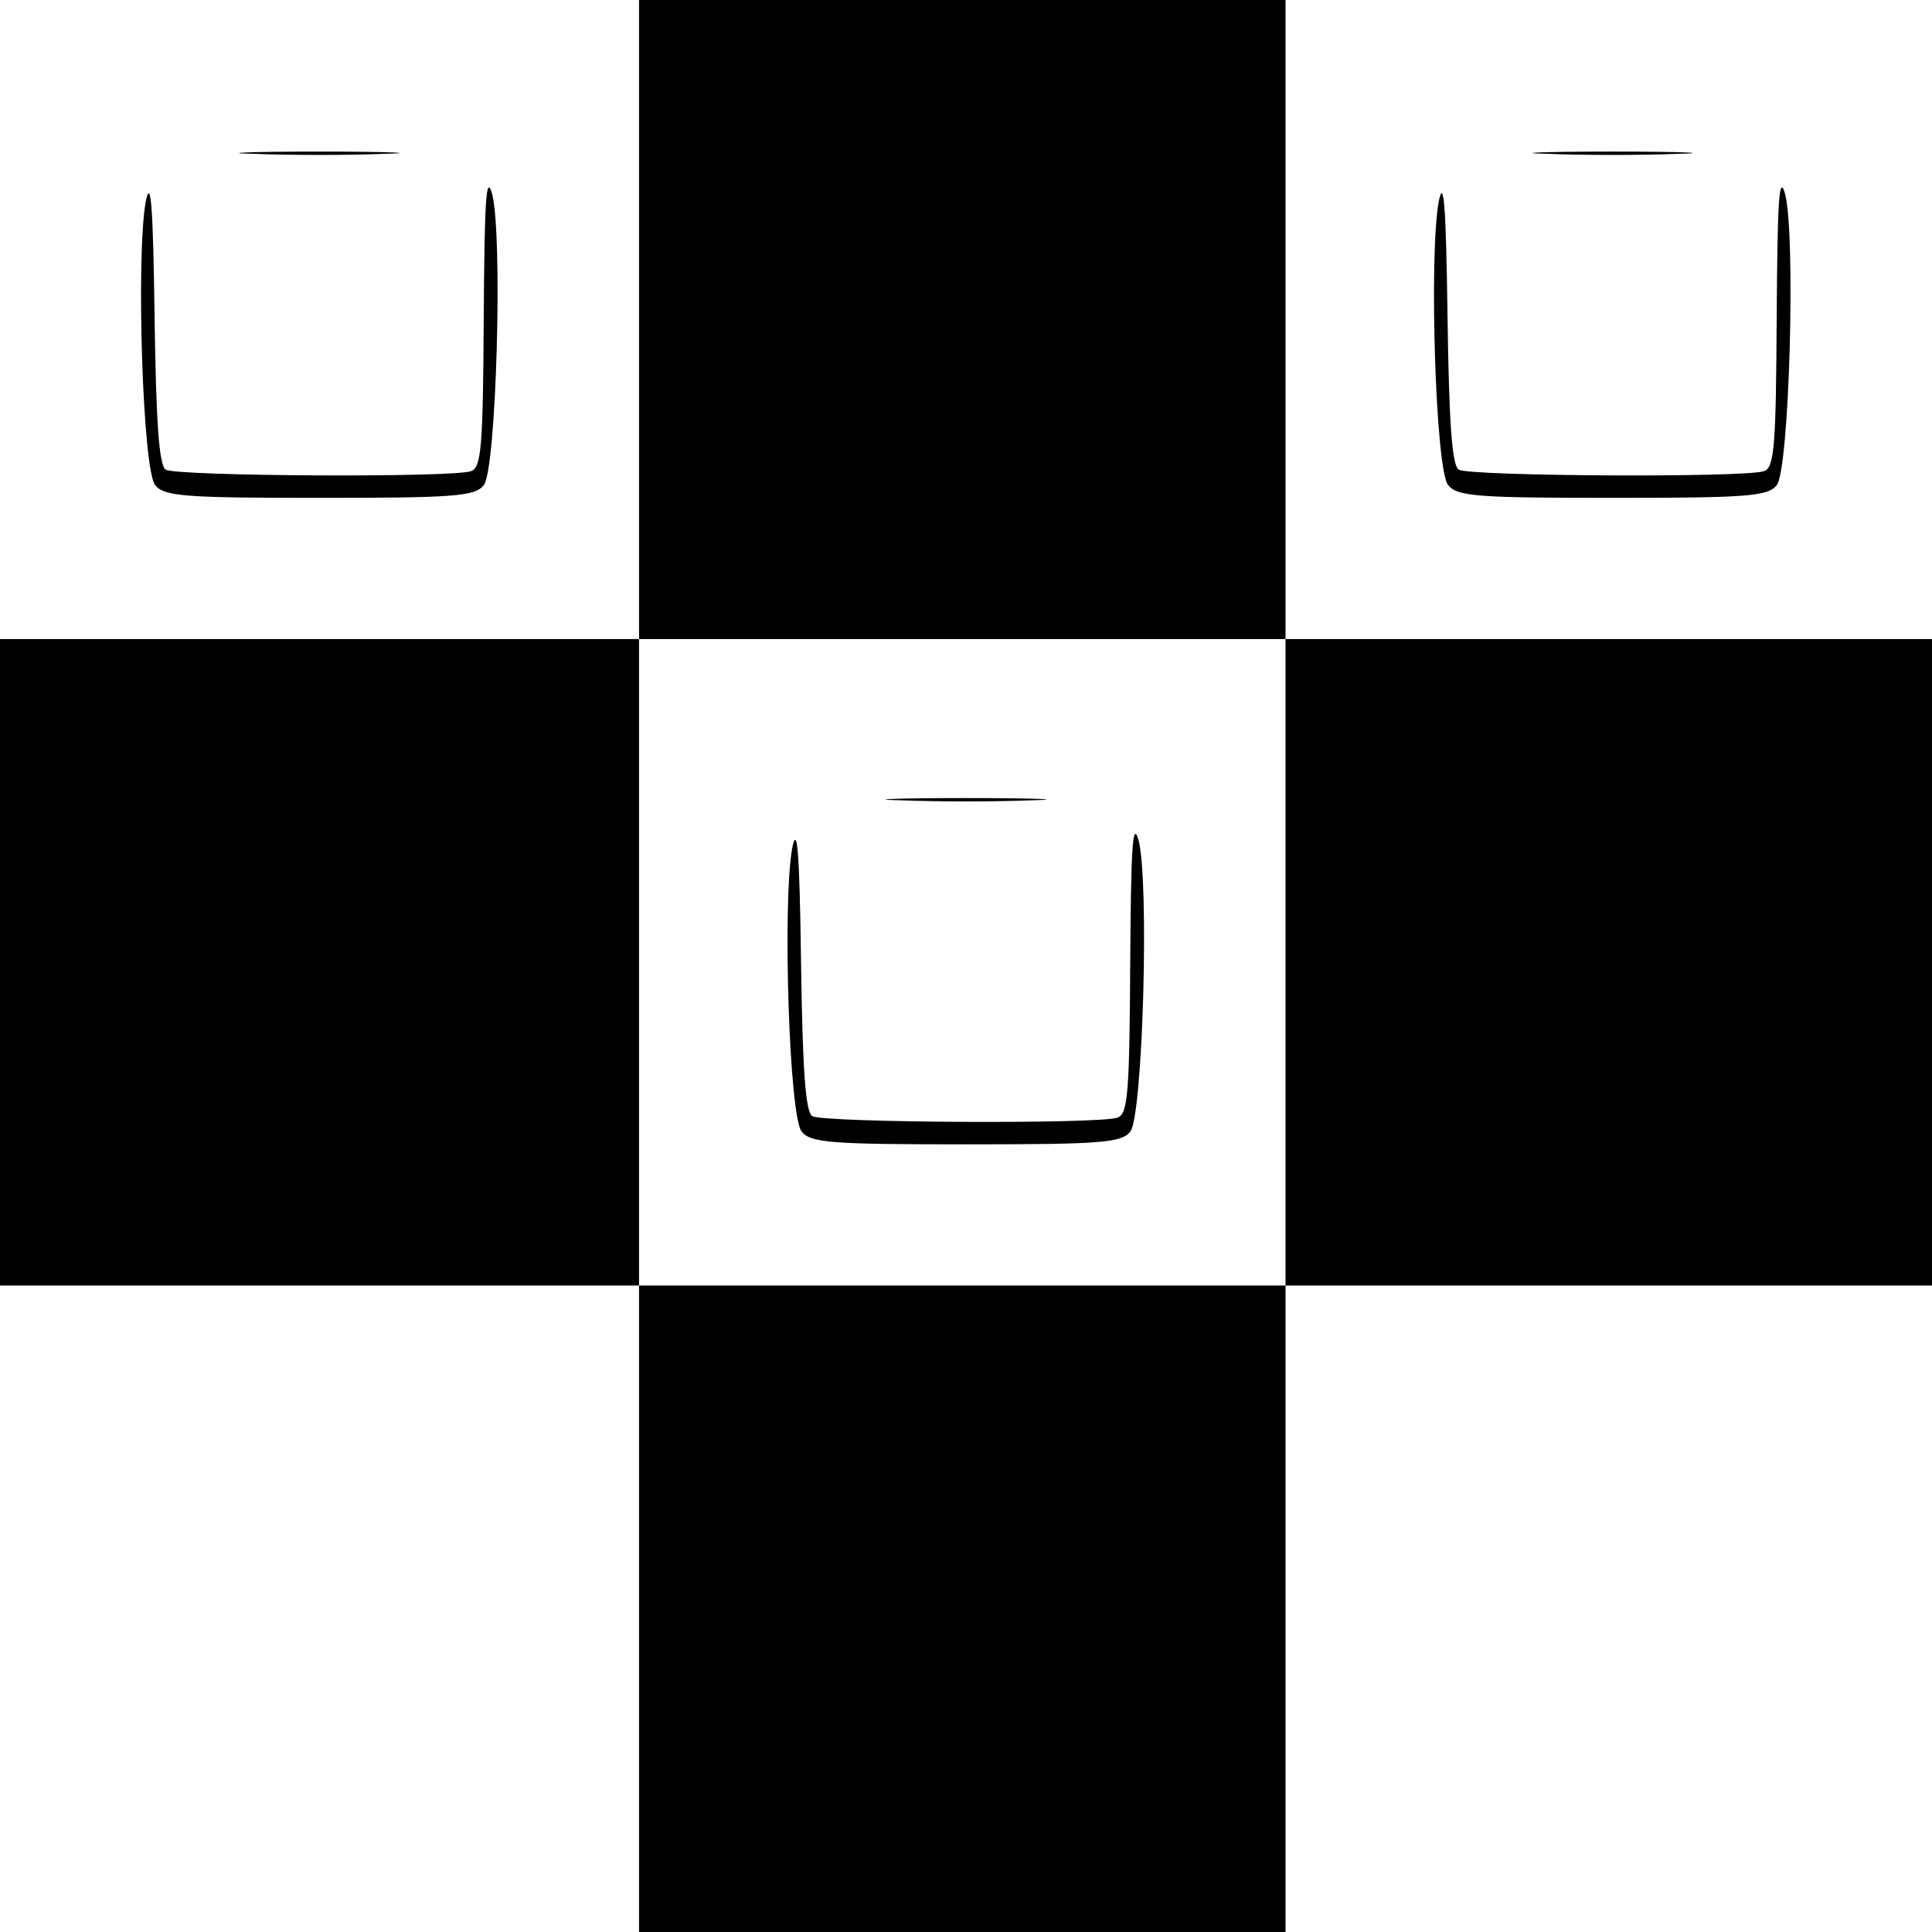
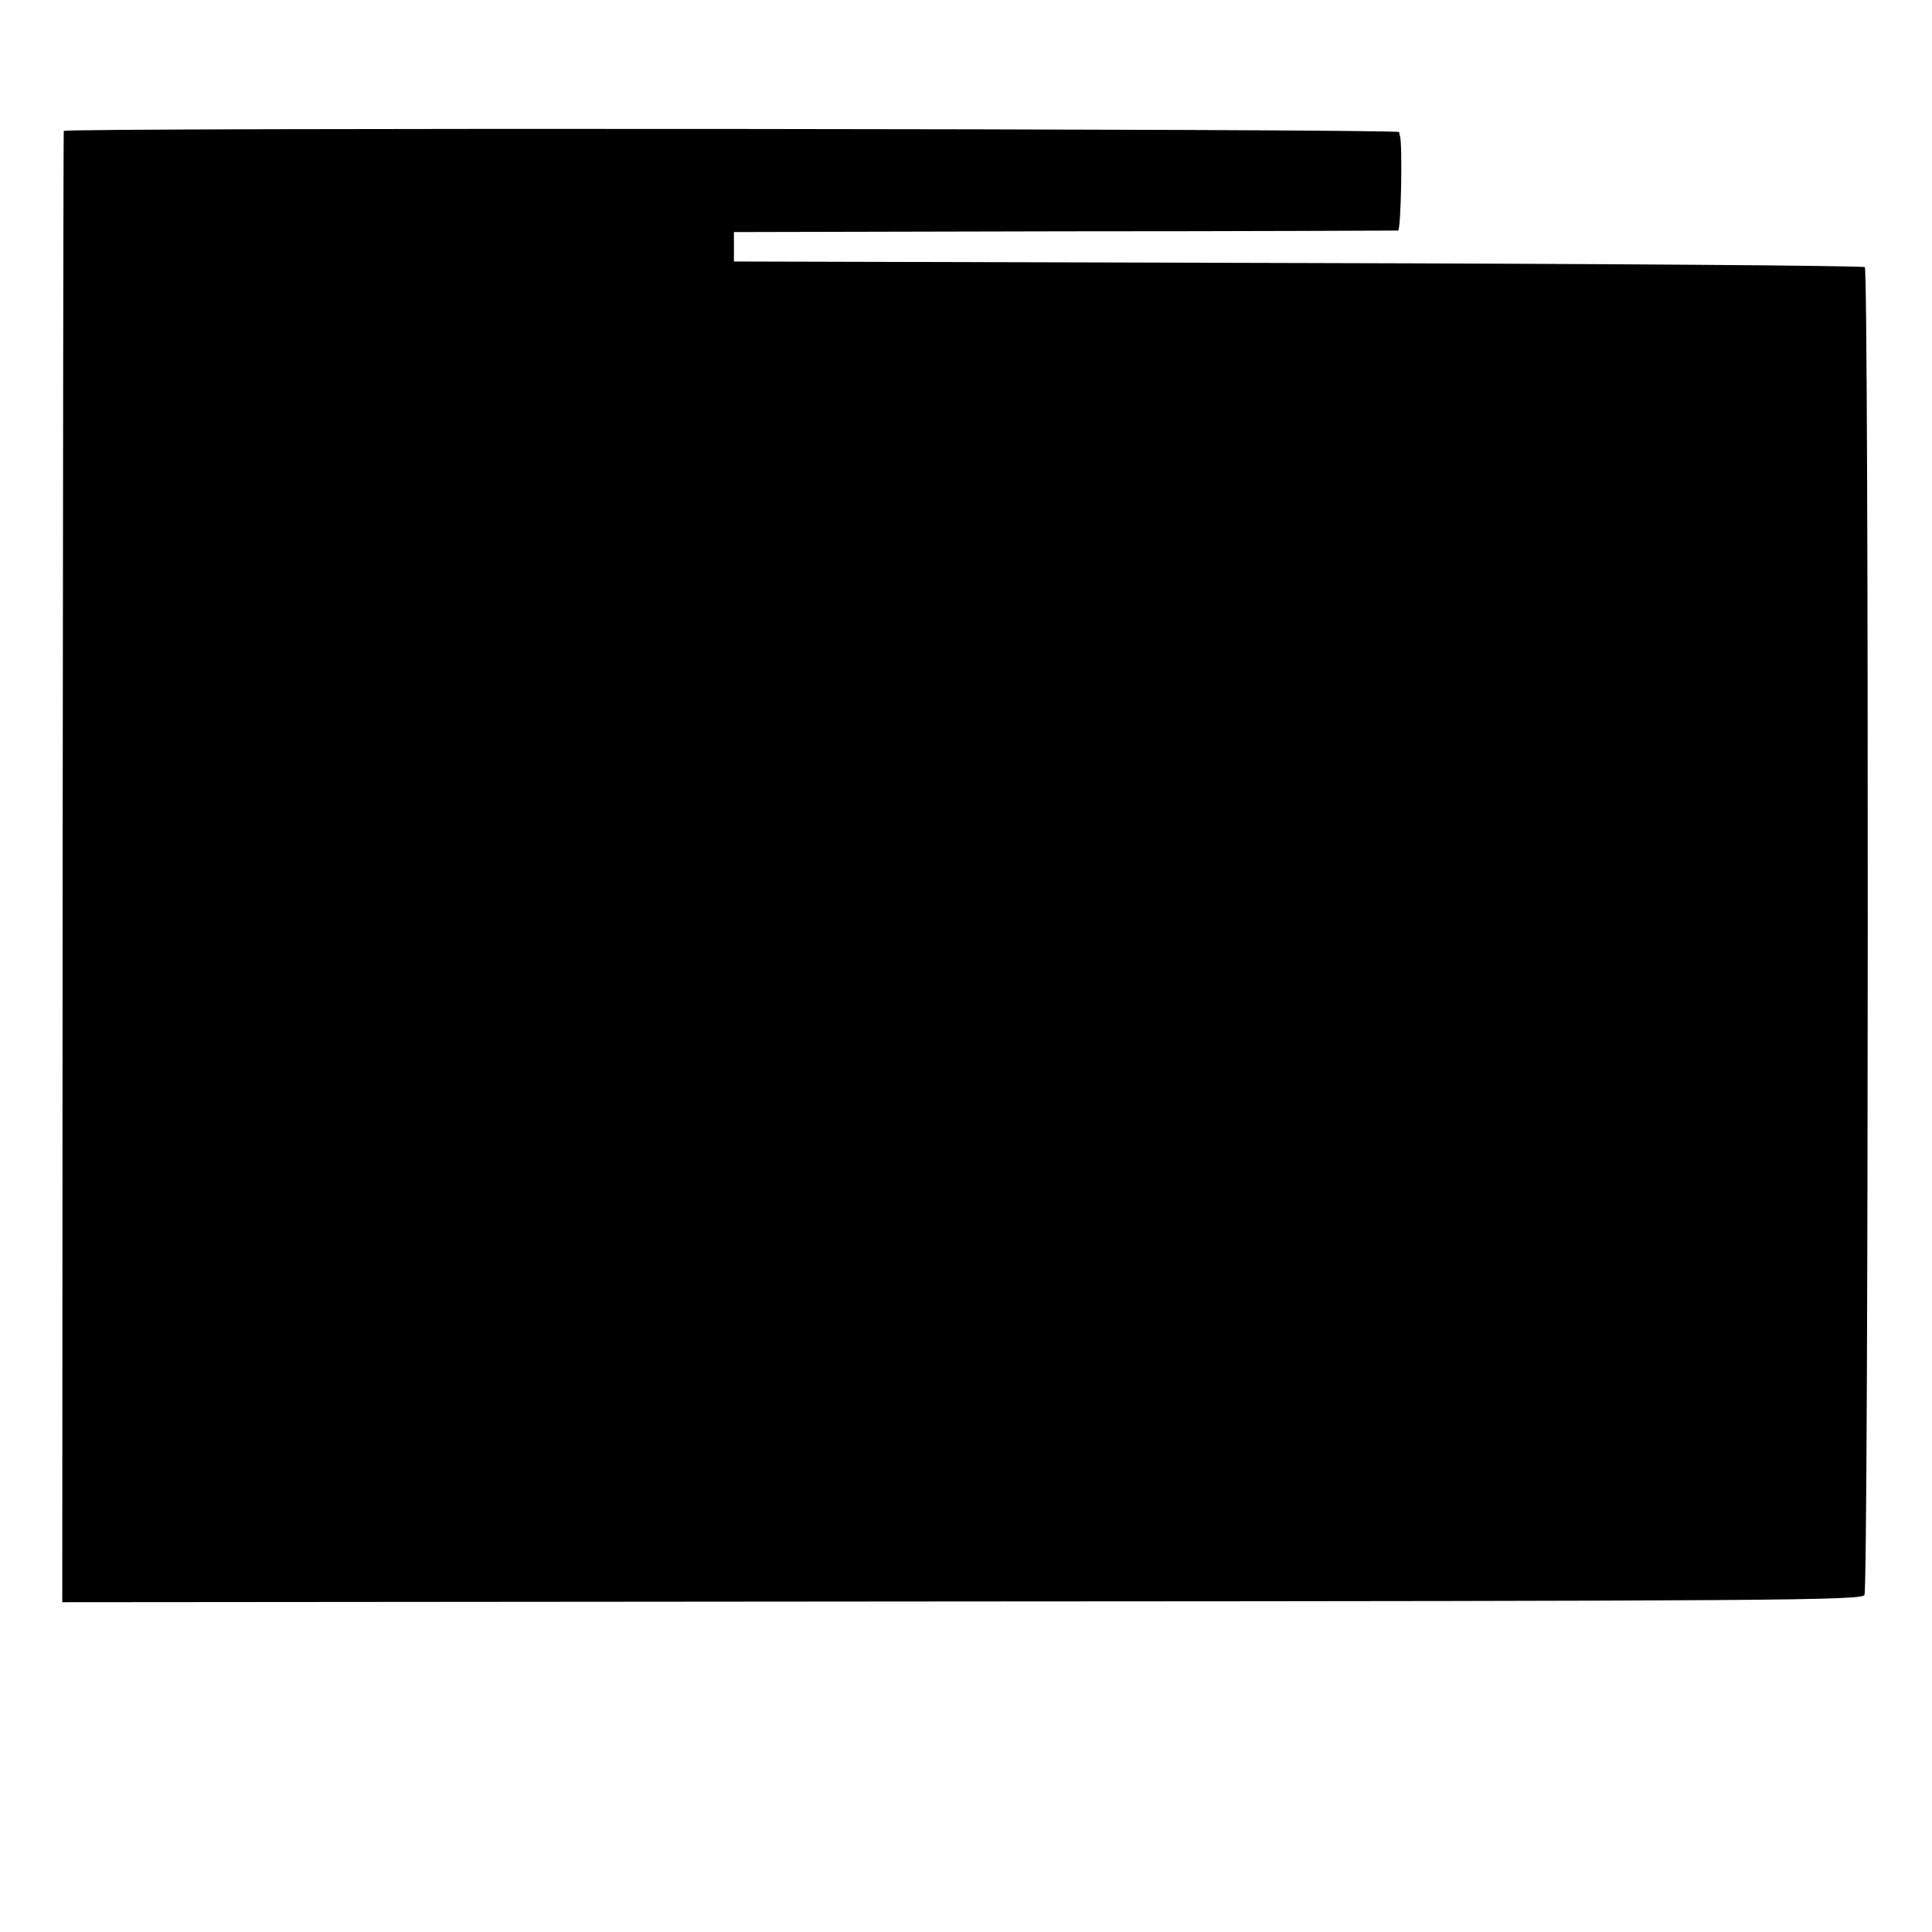
- <svg xmlns="http://www.w3.org/2000/svg" version="1.0" width="260pt" height="260pt" viewBox="0 0 260 260" preserveAspectRatio="xMidYMid meet">
-   <g transform="translate(0,260) scale(0.1,-0.1)" fill="#000000" stroke="none">
-     <path d="M860 2170 l0 -430 -430 0 -430 0 0 -435 0 -435 430 0 430 0 0 -435 0 -435 435 0 435 0 0 435 0 435 435 0 435 0 0 435 0 435 -435 0 -435 0 0 430 0 430 -435 0 -435 0 0 -430z m870 -865 l0 -435 -435 0 -435 0 0 435 0 435 435 0 435 0 0 -435z" />
-     <path d="M1212 1523 c49 -2 127 -2 176 0 48 1 8 3 -88 3 -96 0 -136 -2 -88 -3z" />
-     <path d="M1066 1458 c-13 -74 -4 -362 13 -381 12 -15 40 -17 221 -17 181 0 209 2 221 17 17 20 26 340 11 393 -8 27 -10 -14 -11 -166 -1 -174 -3 -203 -17 -208 -23 -9 -397 -7 -411 2 -9 6 -13 63 -15 207 -2 148 -5 188 -12 153z" />
-     <path d="M342 2393 c49 -2 127 -2 175 0 49 1 9 3 -87 3 -96 0 -136 -2 -88 -3z" />
-     <path d="M2083 2393 c48 -2 126 -2 175 0 48 1 8 3 -88 3 -96 0 -136 -2 -87 -3z" />
-     <path d="M196 2328 c-13 -74 -4 -362 13 -381 12 -15 40 -17 221 -17 181 0 209 2 221 17 17 20 26 340 11 393 -8 27 -10 -14 -11 -166 -1 -174 -3 -203 -17 -208 -23 -9 -397 -7 -411 2 -9 6 -13 63 -15 207 -2 148 -5 188 -12 153z" />
-     <path d="M1936 2328 c-13 -74 -4 -362 13 -381 12 -15 40 -17 221 -17 181 0 209 2 221 17 17 20 26 340 11 393 -8 27 -10 -14 -11 -166 -1 -174 -3 -203 -17 -208 -23 -9 -397 -7 -411 2 -9 6 -13 63 -15 207 -2 148 -5 188 -12 153z" />
+ <svg xmlns="http://www.w3.org/2000/svg" version="1.0" width="512pt" height="512pt" viewBox="0 0 512 512" preserveAspectRatio="xMidYMid meet">
+   <g transform="translate(0,512) scale(0.1,-0.1)" fill="#000000" stroke="none">
+     <path d="M169 4773 c-1 -4 -2 -883 -3 -1953 l-1 -1946 2384 2 c2156 1 2384 3 2392 17 11 20 12 3508 1 3519 -4 4 -681 9 -1502 11 l-1495 4 0 39 0 39 875 2 c481 0 880 2 885 2 8 1 12 232 5 251 -1 3 -2 7 -2 10 1 9 -3538 12 -3539 3z" />
  </g>
</svg>
